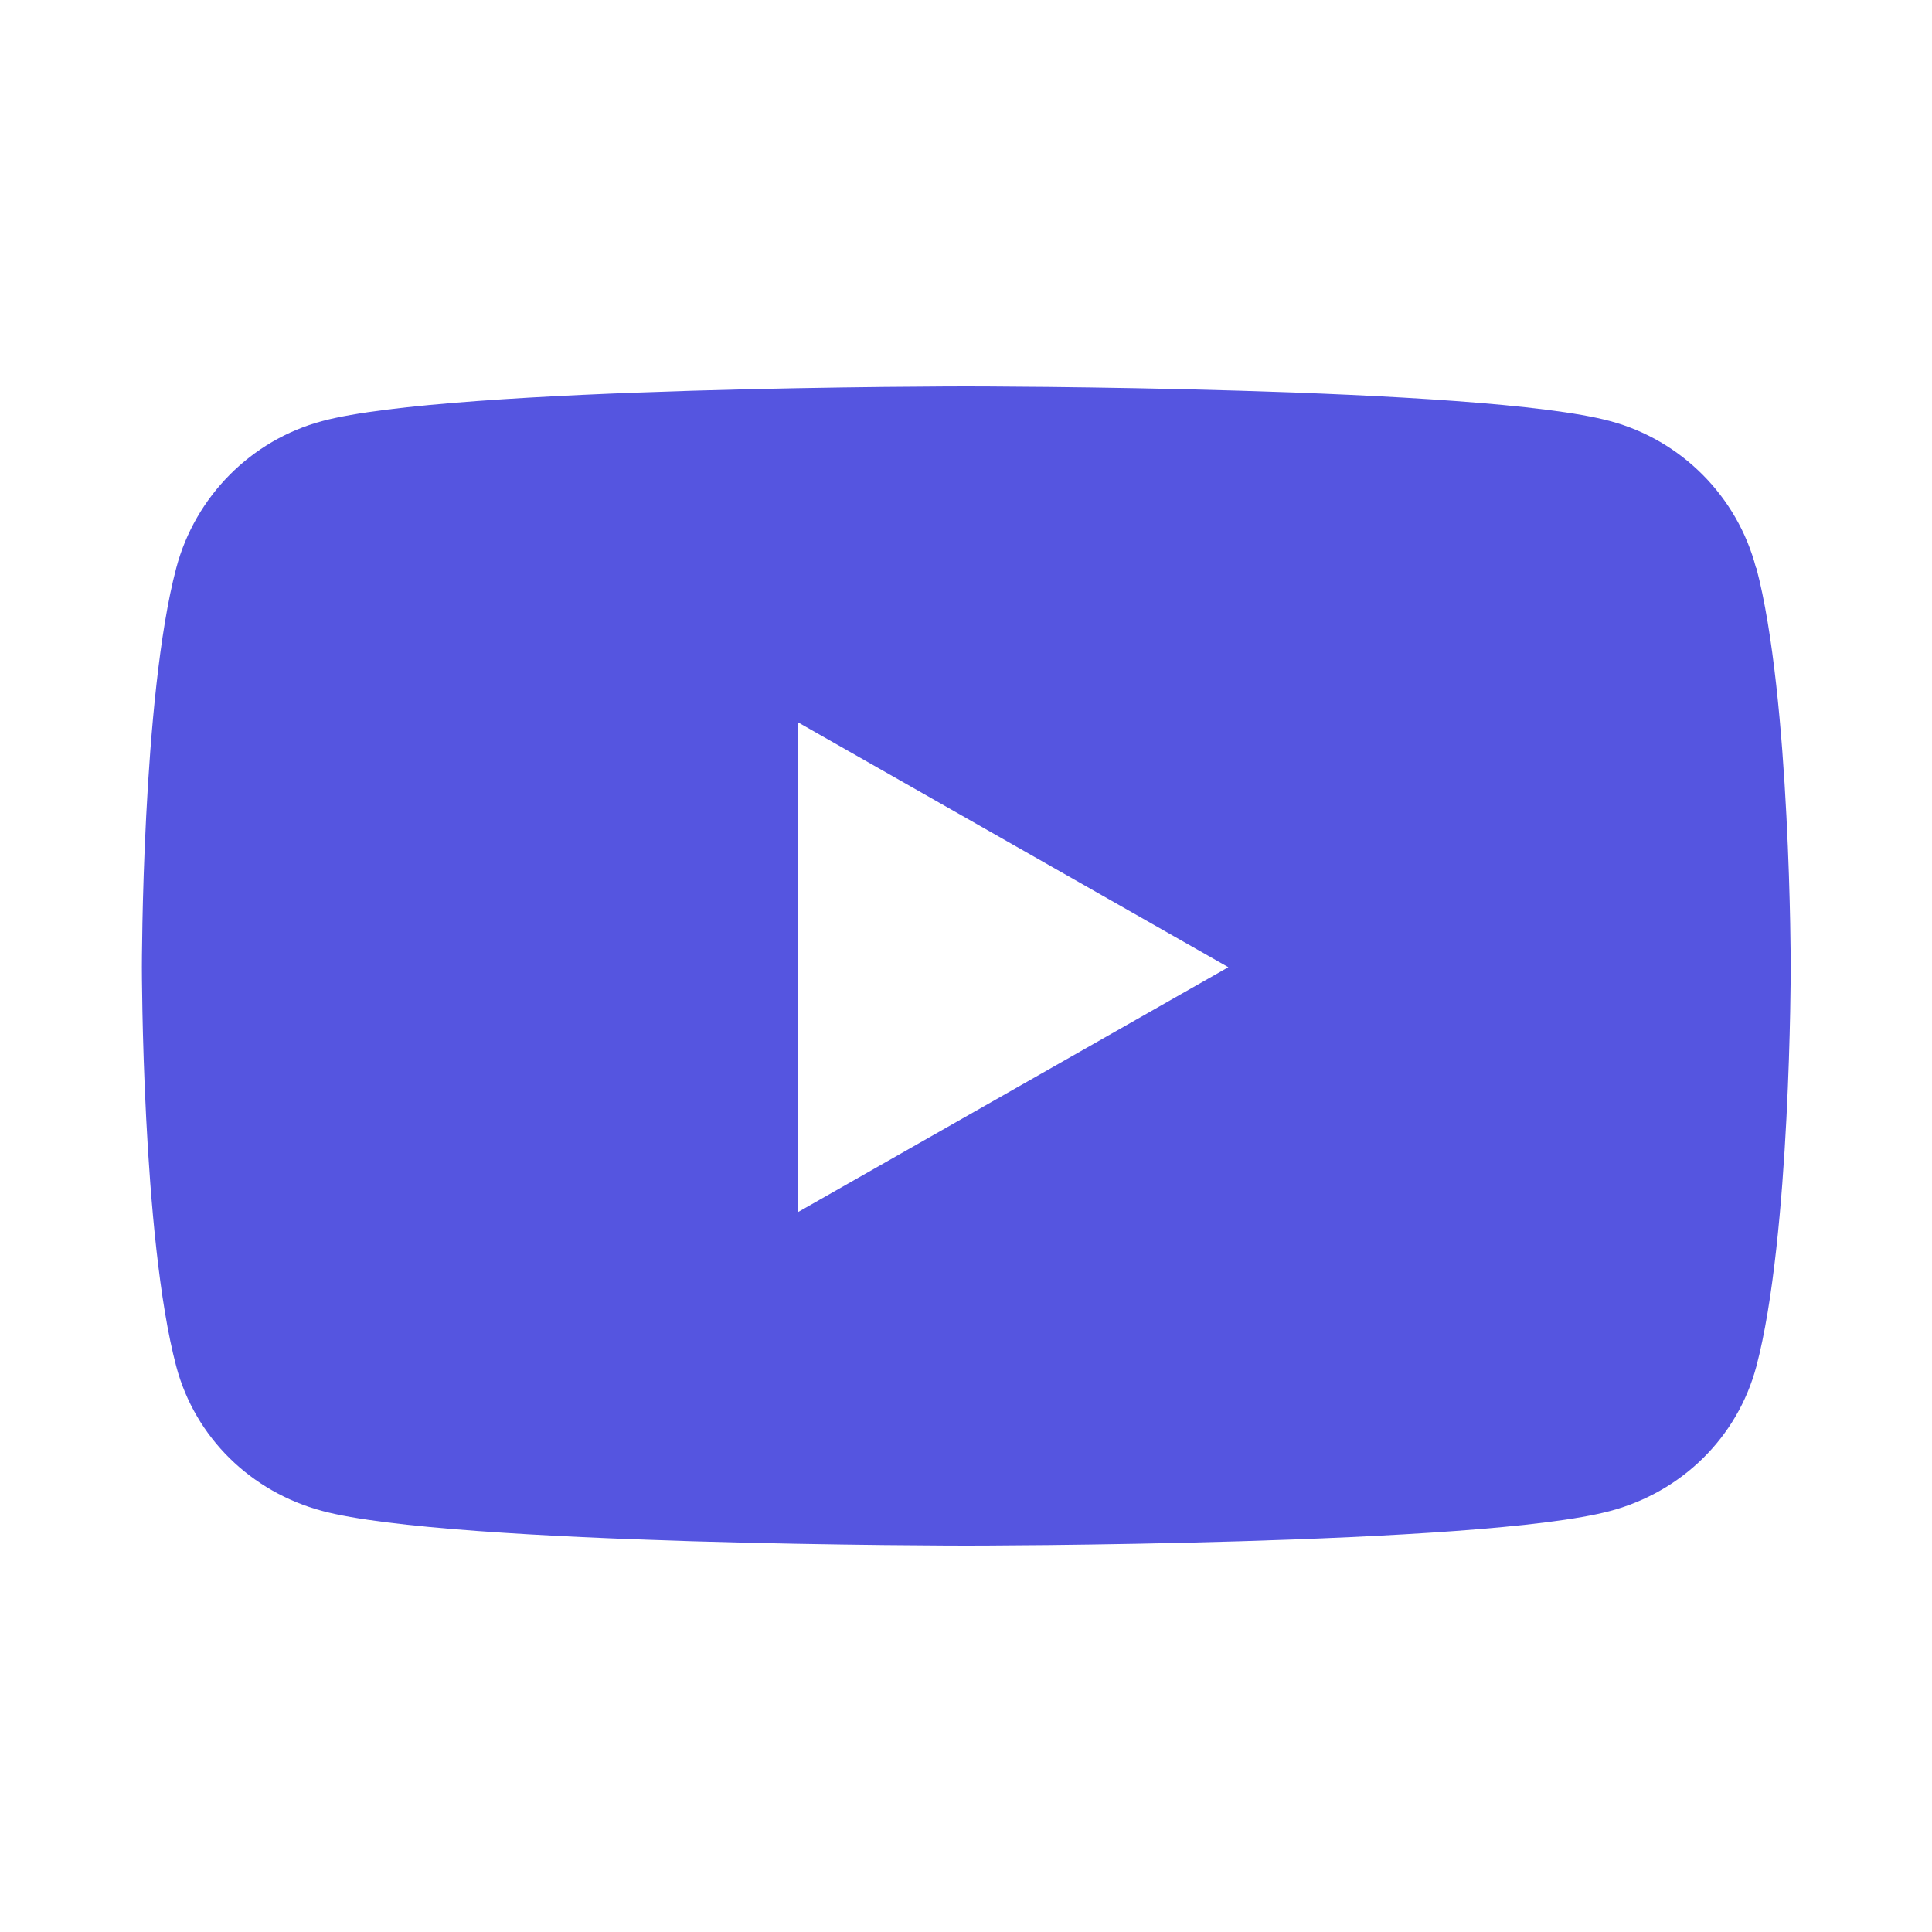
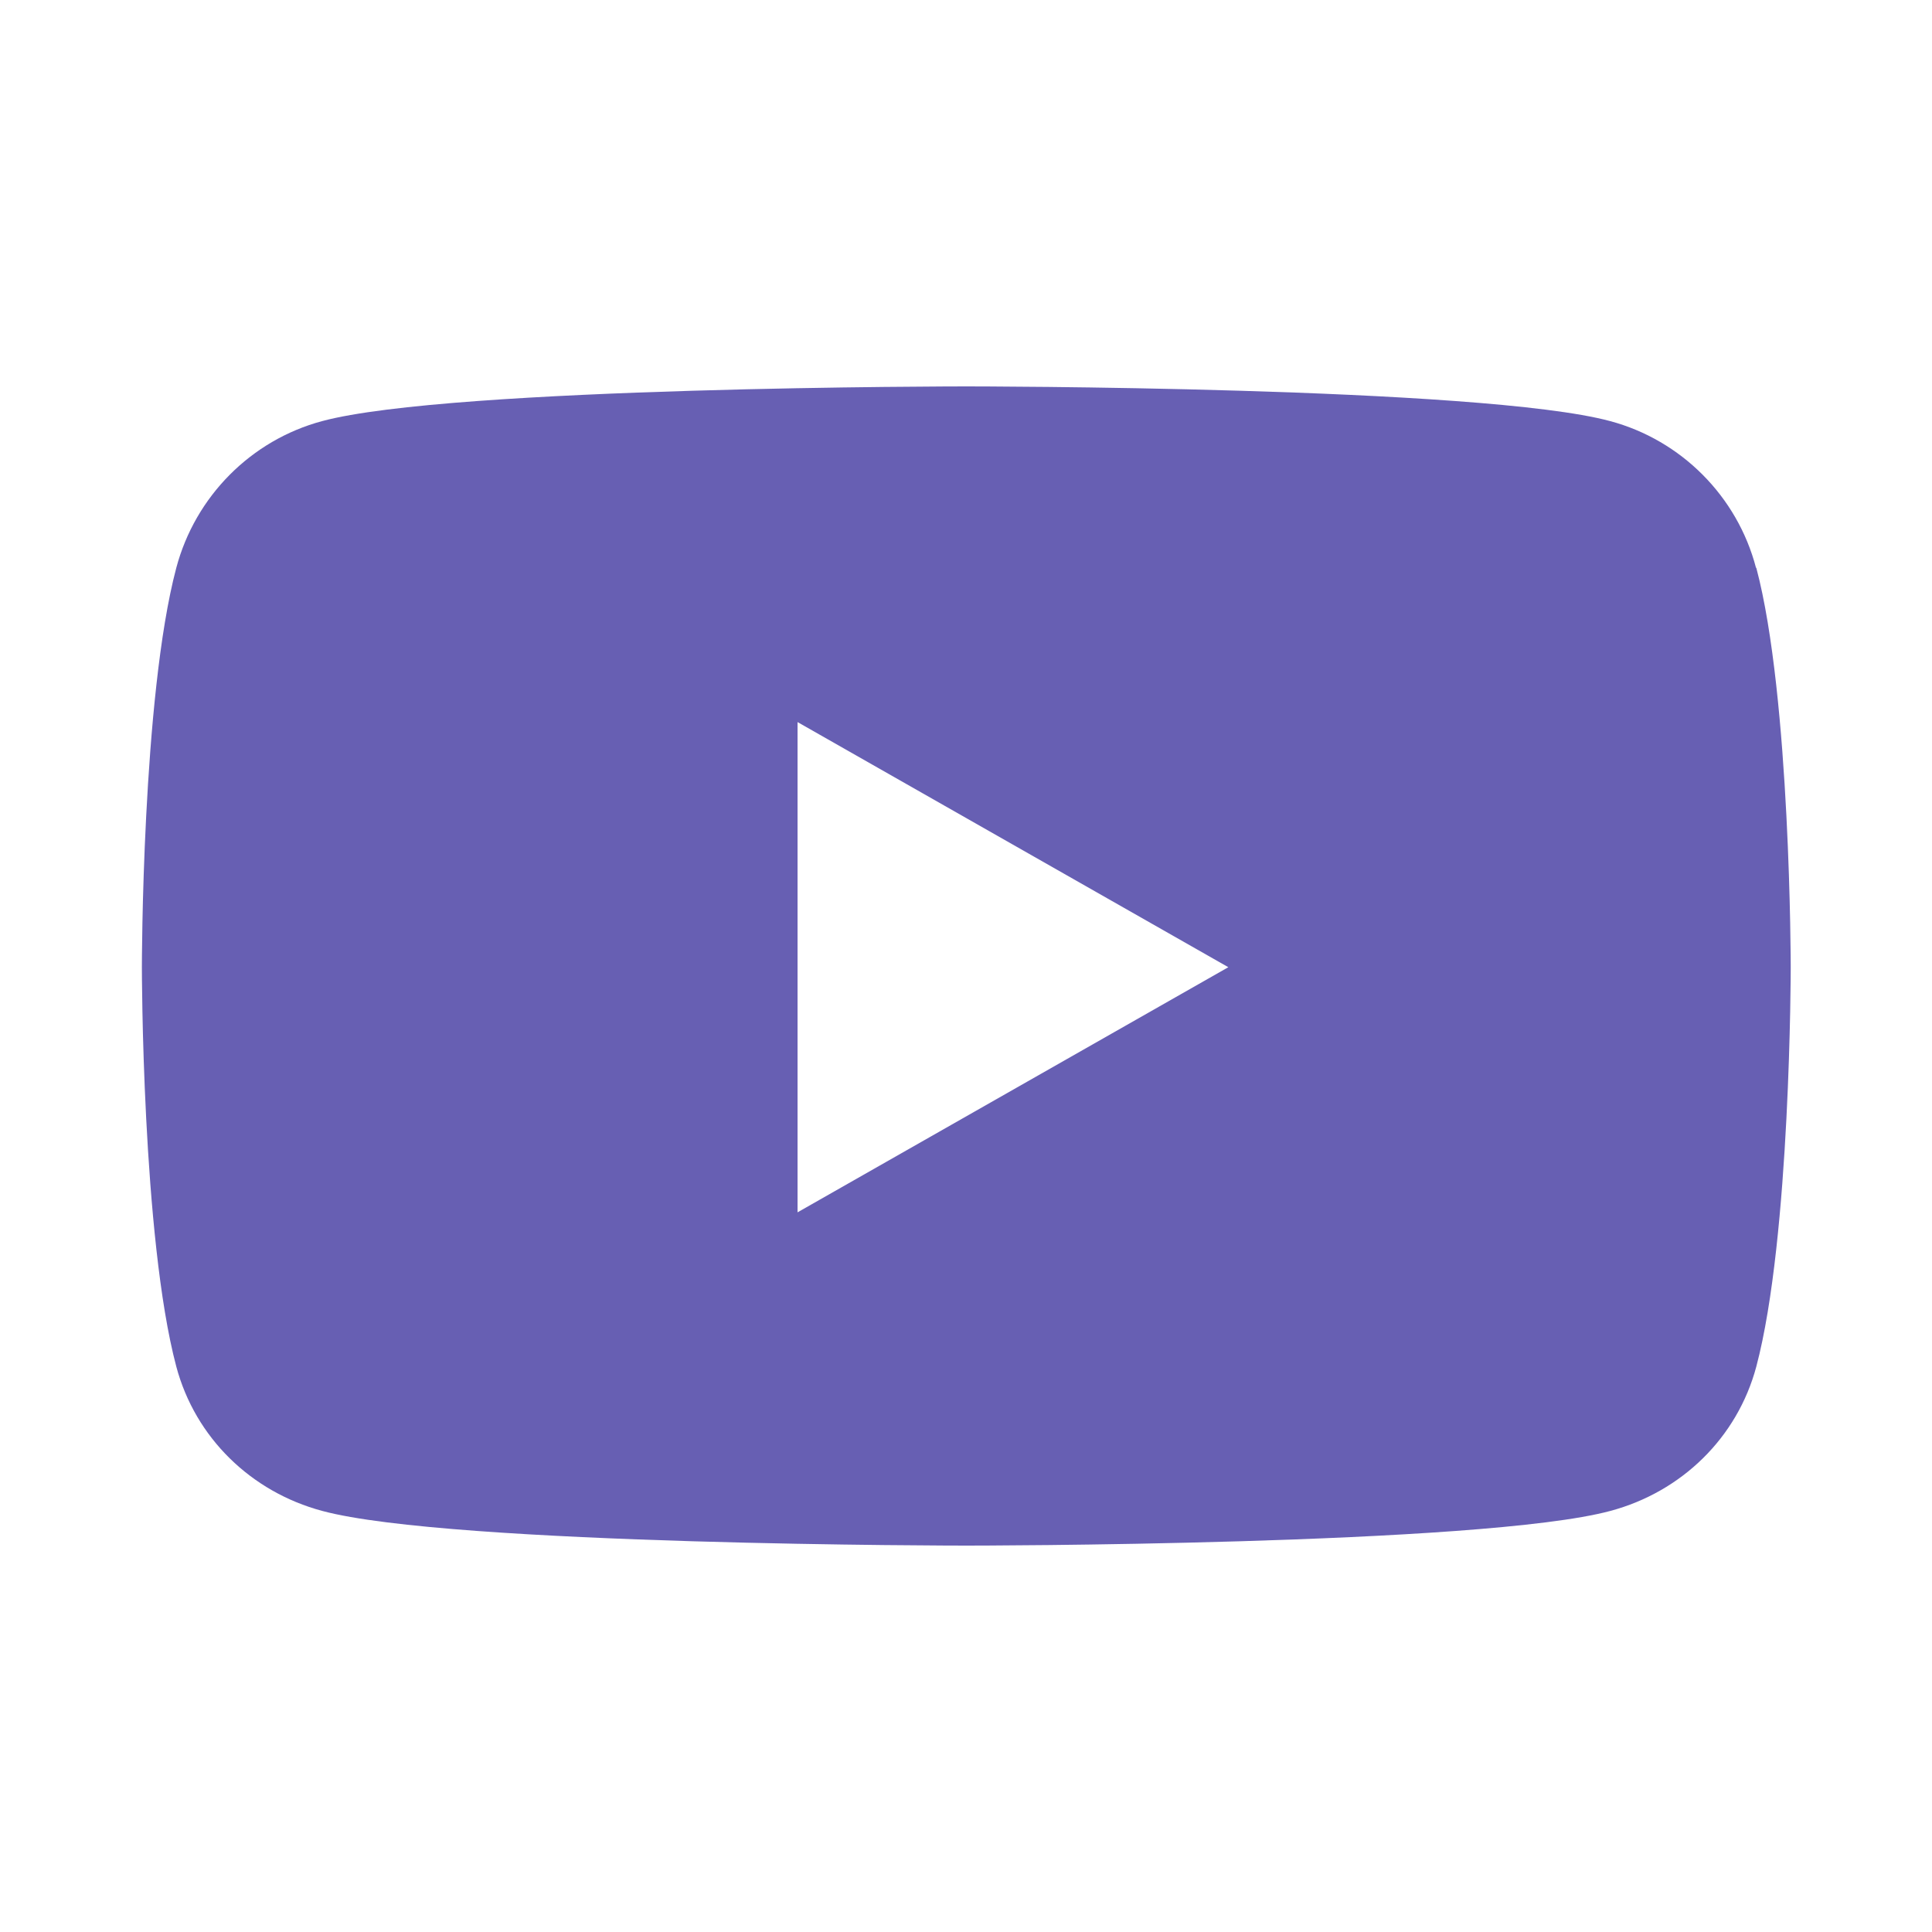
<svg xmlns="http://www.w3.org/2000/svg" viewBox="0 0 640 640">
-   <path d="M581.7 188.1C575.5 164.4 556.9 145.8 533.4 139.5C490.9 128 320.1 128 320.1 128C320.1 128 149.3 128 106.7 139.5C83.2 145.8 64.7 164.4 58.4 188.1C47 231 47 320.4 47 320.4C47 320.4 47 409.8 58.4 452.7C64.7 476.3 83.2 494.2 106.7 500.5C149.3 512 320.1 512 320.1 512C320.1 512 490.9 512 533.5 500.5C557 494.2 575.5 476.3 581.8 452.7C593.2 409.8 593.2 320.4 593.2 320.4C593.2 320.4 593.2 231 581.8 188.1zM264.2 401.6L264.2 239.2L406.9 320.4L264.2 401.6z" fill="rgb(85, 85, 224)" />
+   <path d="M581.7 188.1C575.5 164.4 556.9 145.8 533.4 139.5C490.9 128 320.1 128 320.1 128C320.1 128 149.3 128 106.7 139.5C83.2 145.8 64.7 164.4 58.4 188.1C47 231 47 320.4 47 320.4C47 320.4 47 409.8 58.4 452.7C64.7 476.3 83.2 494.2 106.7 500.5C149.3 512 320.1 512 320.1 512C320.1 512 490.9 512 533.5 500.5C557 494.2 575.5 476.3 581.8 452.7C593.2 409.8 593.2 320.4 593.2 320.4C593.2 320.4 593.2 231 581.8 188.1zM264.2 401.6L264.2 239.2L406.9 320.4L264.2 401.6z" fill="#675fb3" />
</svg>
